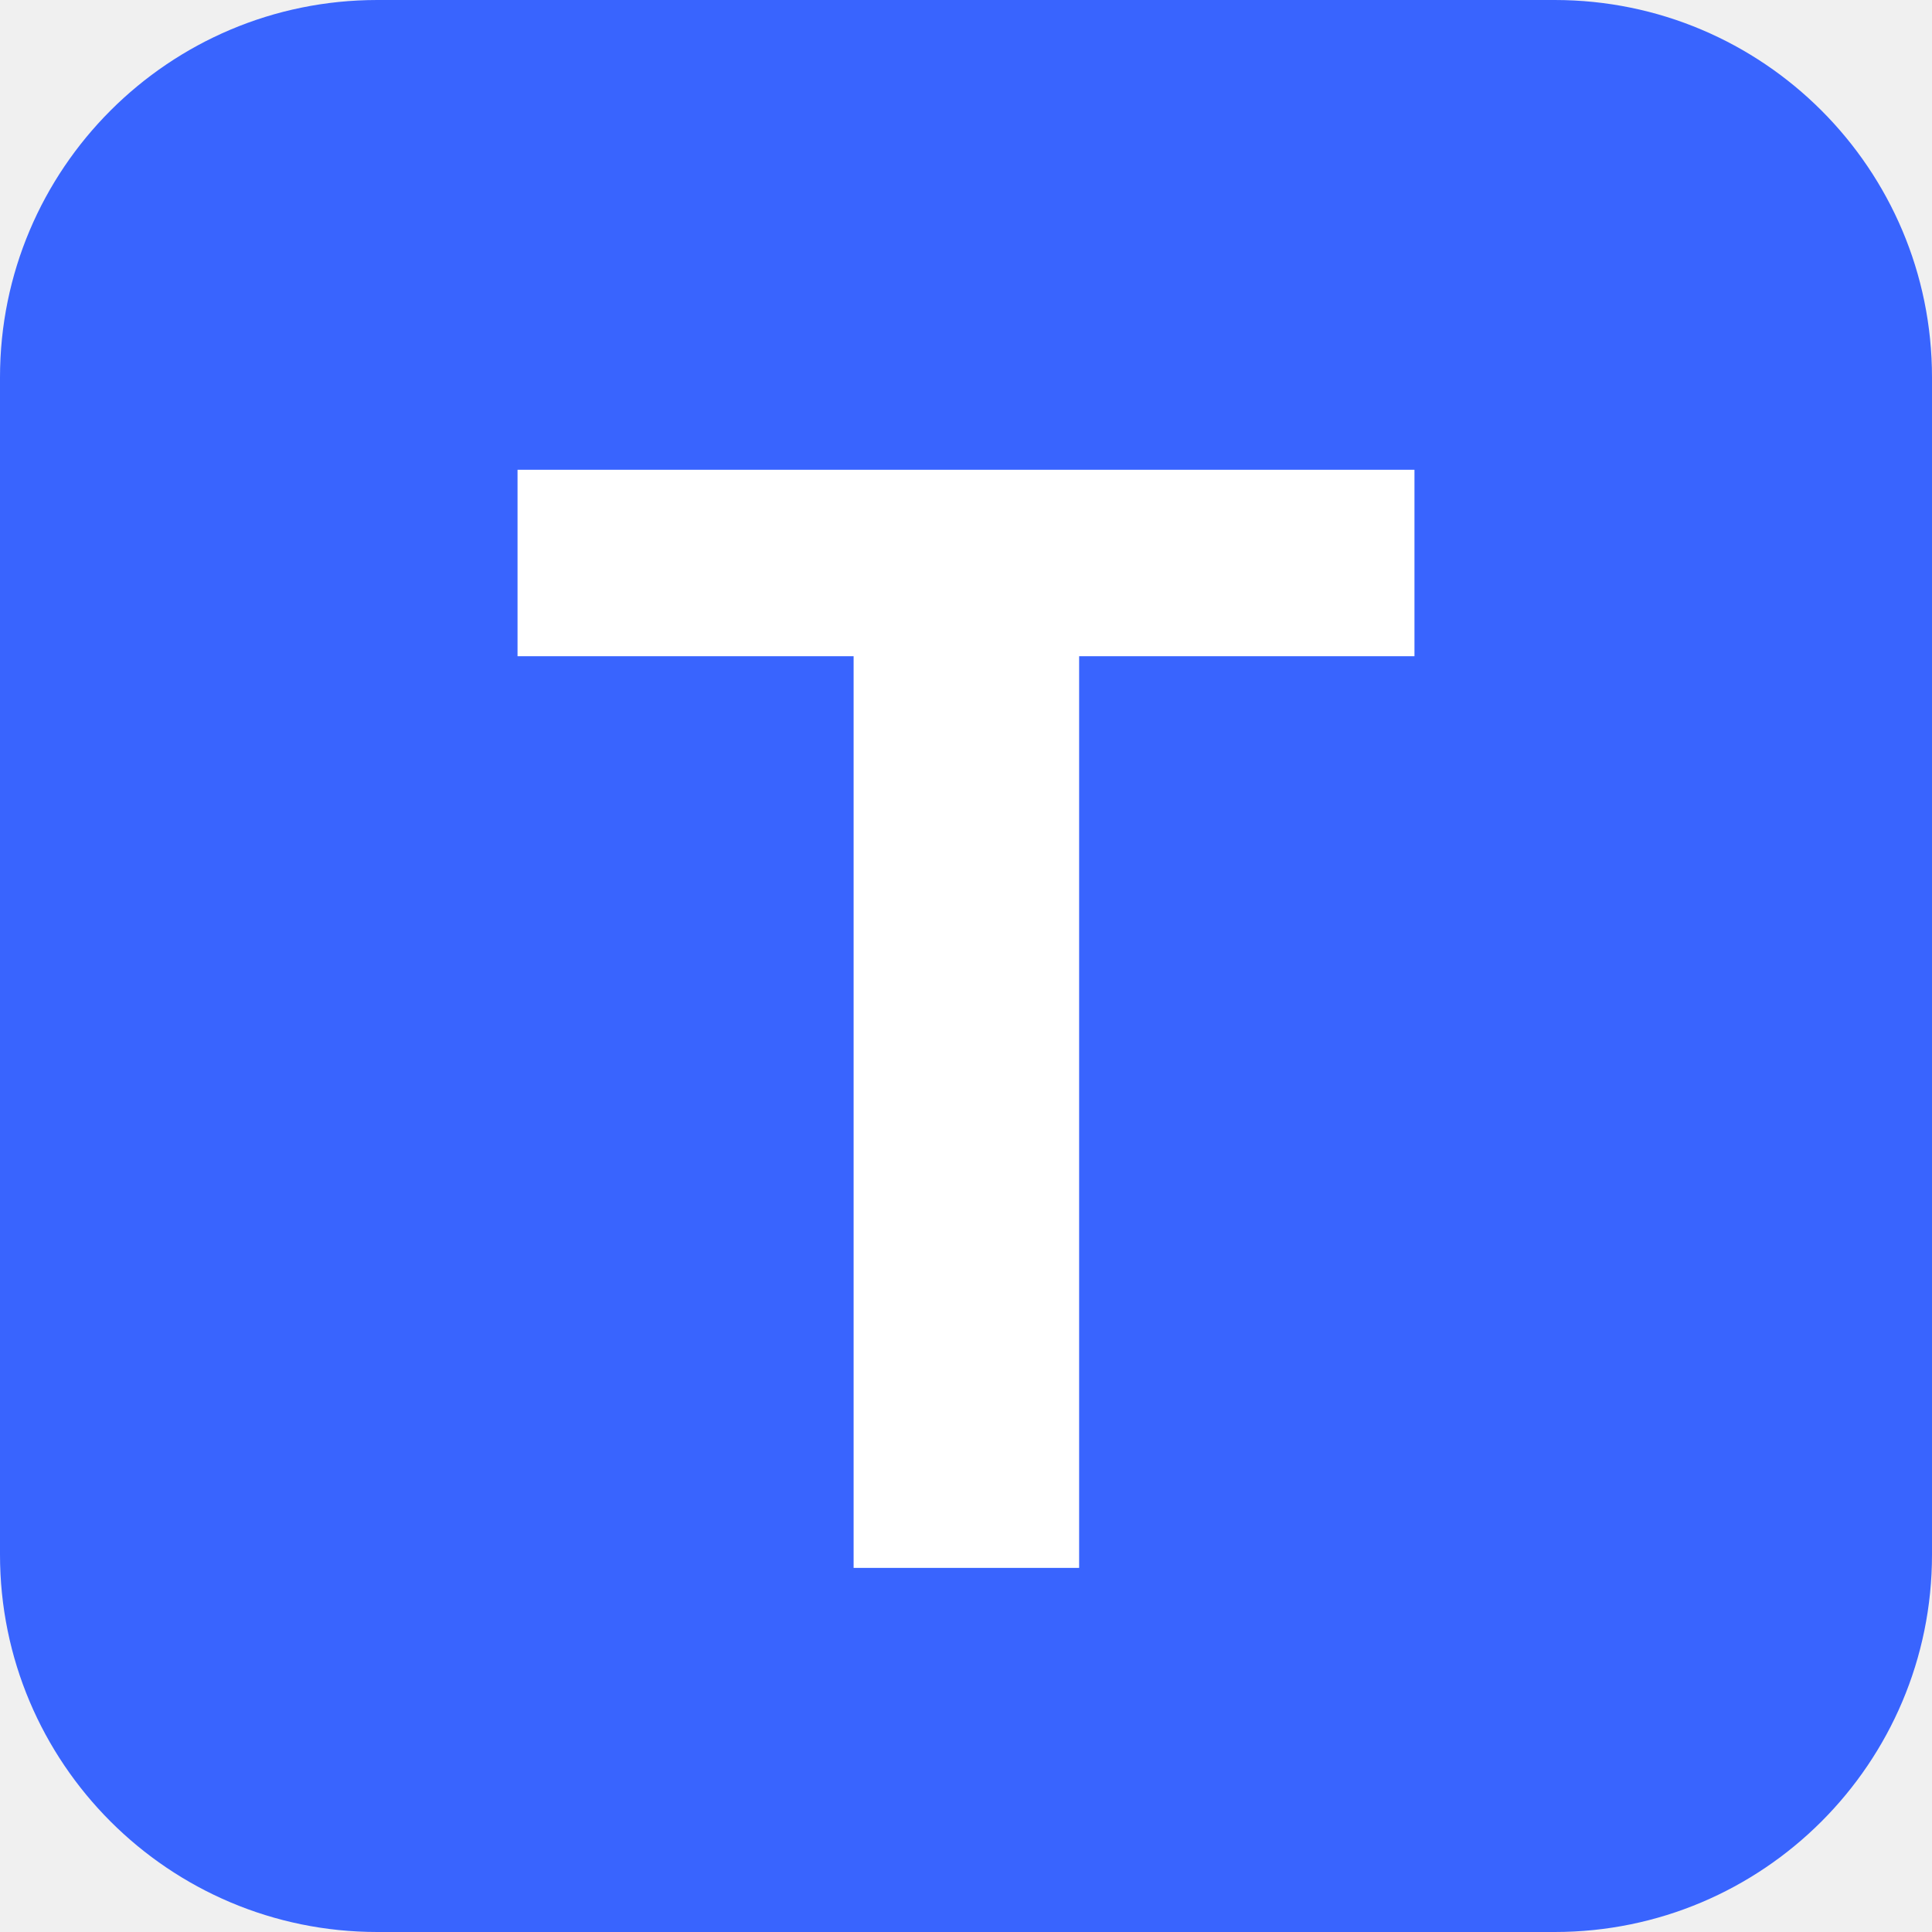
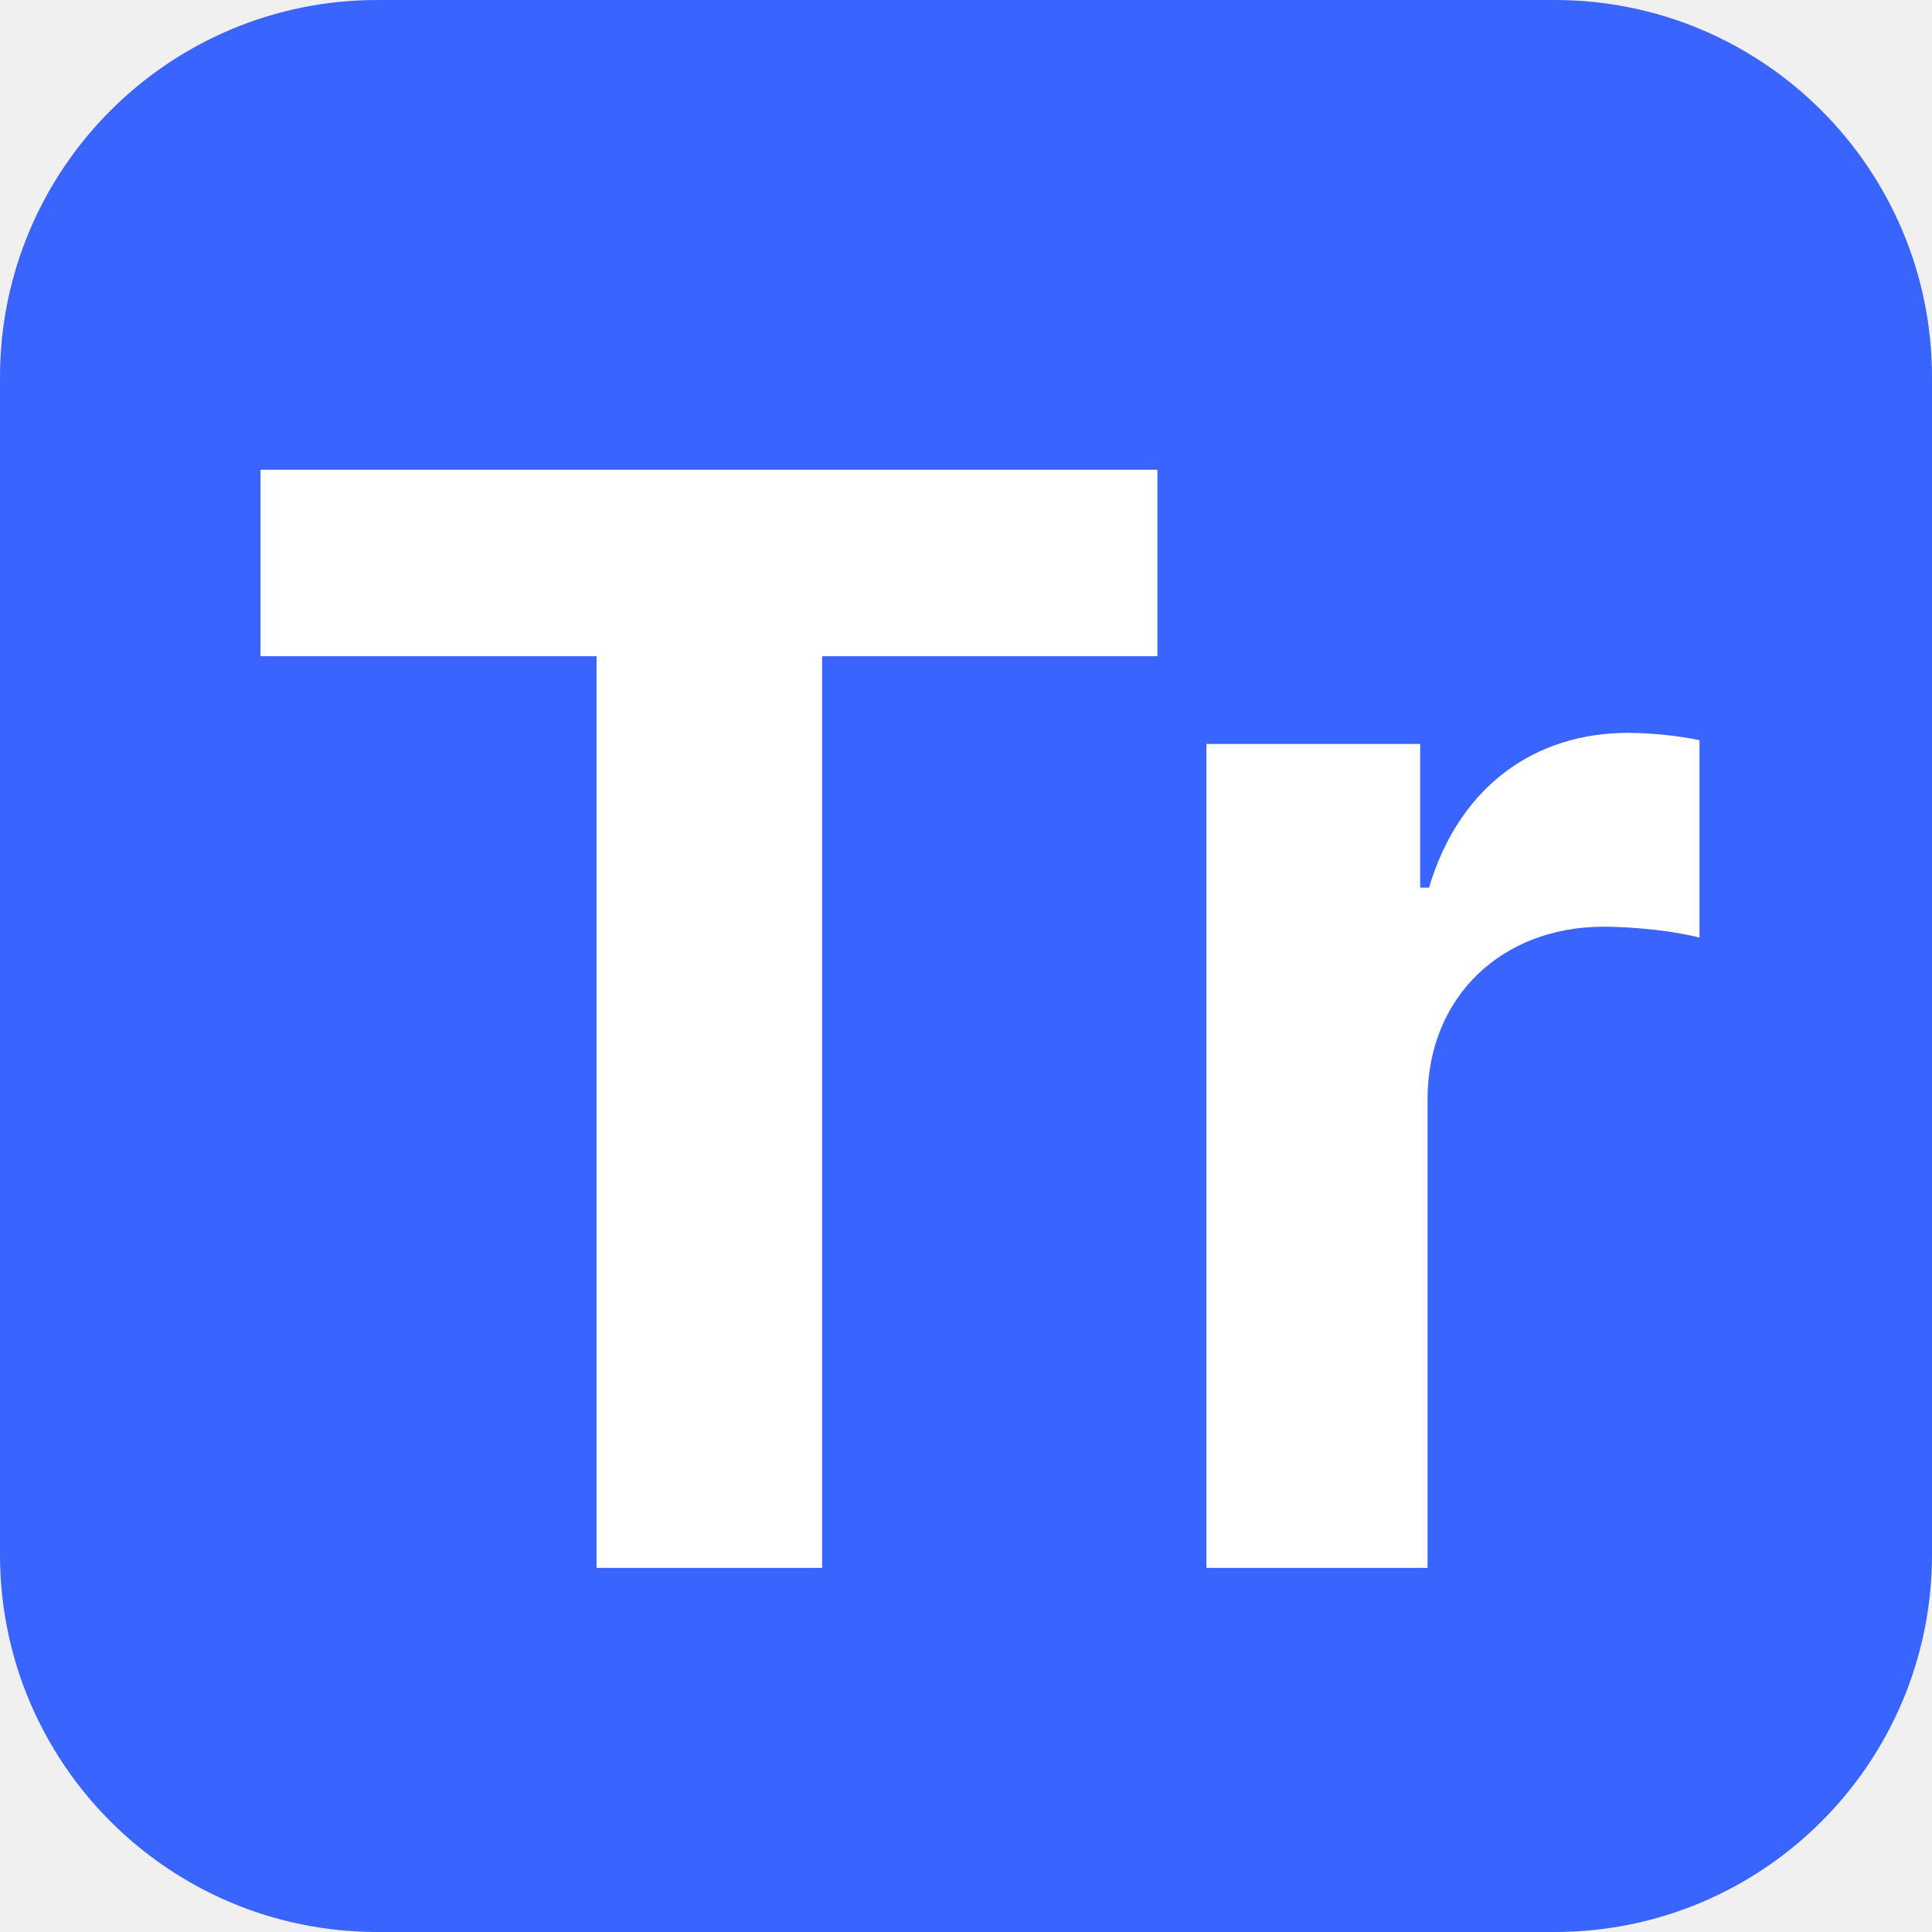
<svg xmlns="http://www.w3.org/2000/svg" width="1024" height="1024" viewBox="0 0 1024 1024" version="1.1">
  <rect x="0" y="0" width="1024" height="1024" rx="200" ry="200" fill="#3964FE" />
-   <text x="512" y="540" dominant-baseline="central" text-anchor="middle" font-family="Inter, Segoe UI, system-ui, -apple-system, 'PingFang SC', sans-serif" font-size="800" font-weight="700" fill="#FFFFFF" letter-spacing="-8">T</text>
+   <text x="512" y="540" dominant-baseline="central" text-anchor="middle" font-family="Inter, Segoe UI, system-ui, -apple-system, 'PingFang SC', sans-serif" font-size="800" font-weight="700" fill="#FFFFFF" letter-spacing="-8">Tr</text>
</svg>
